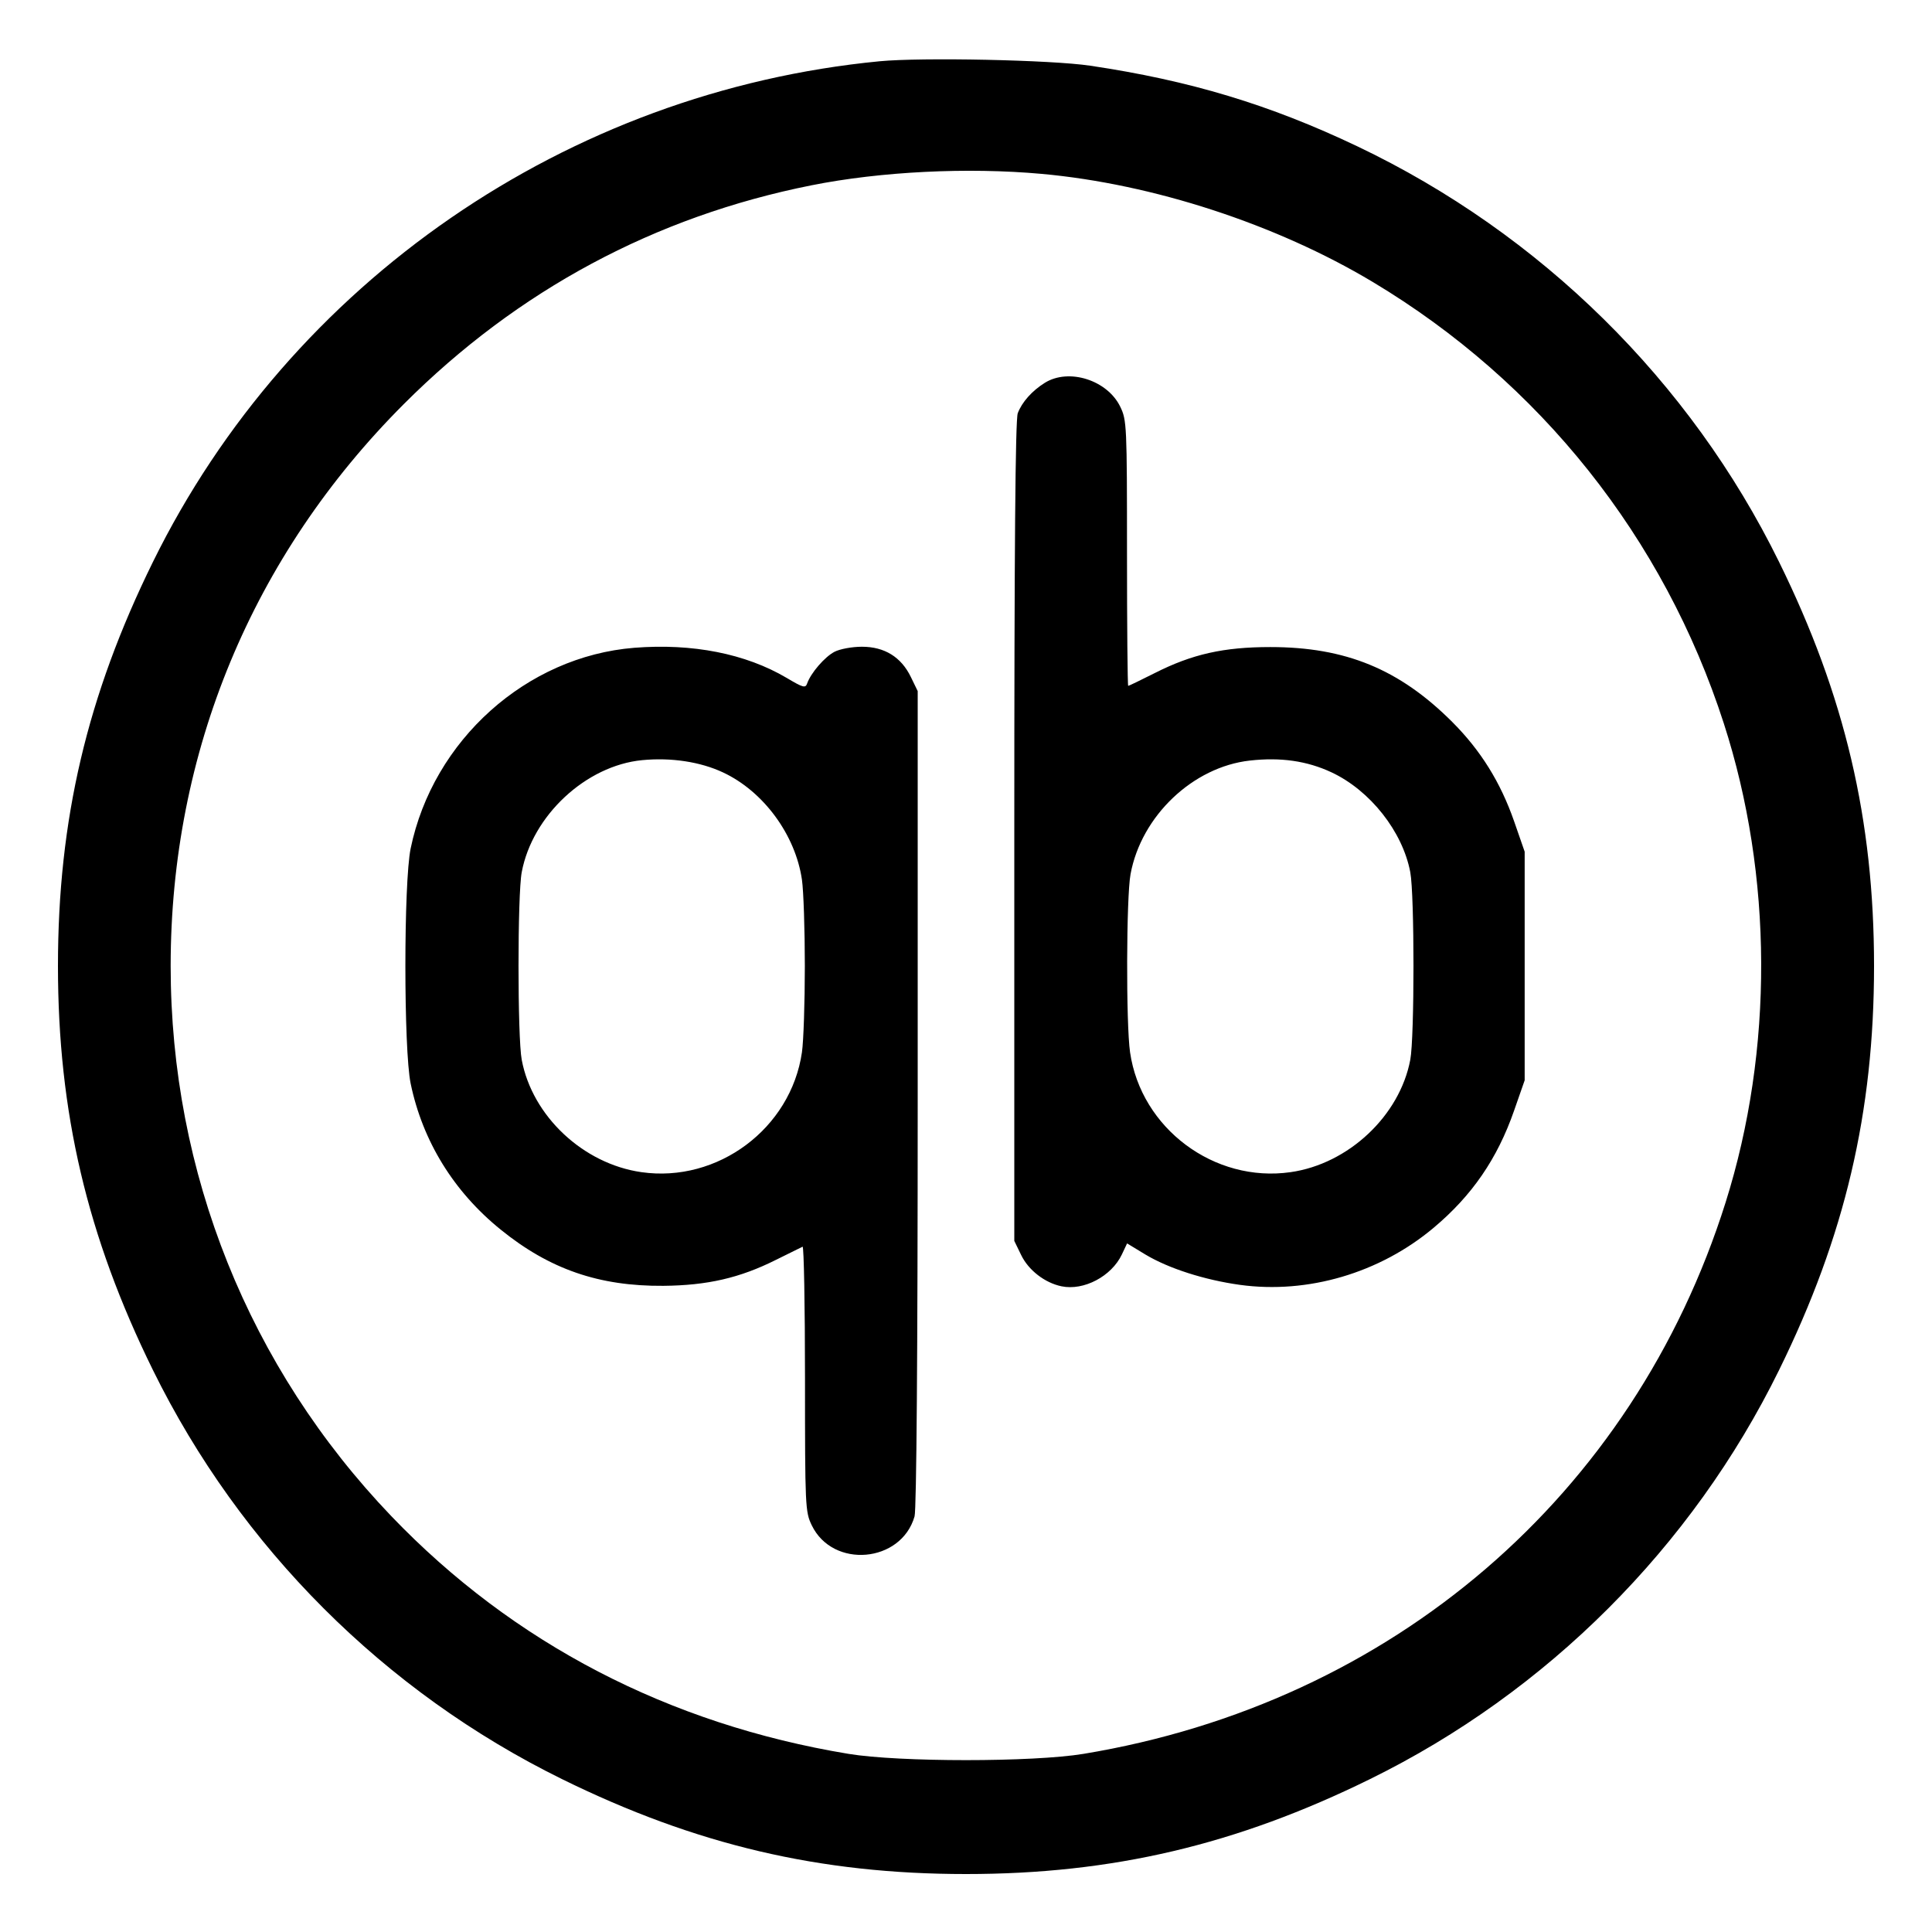
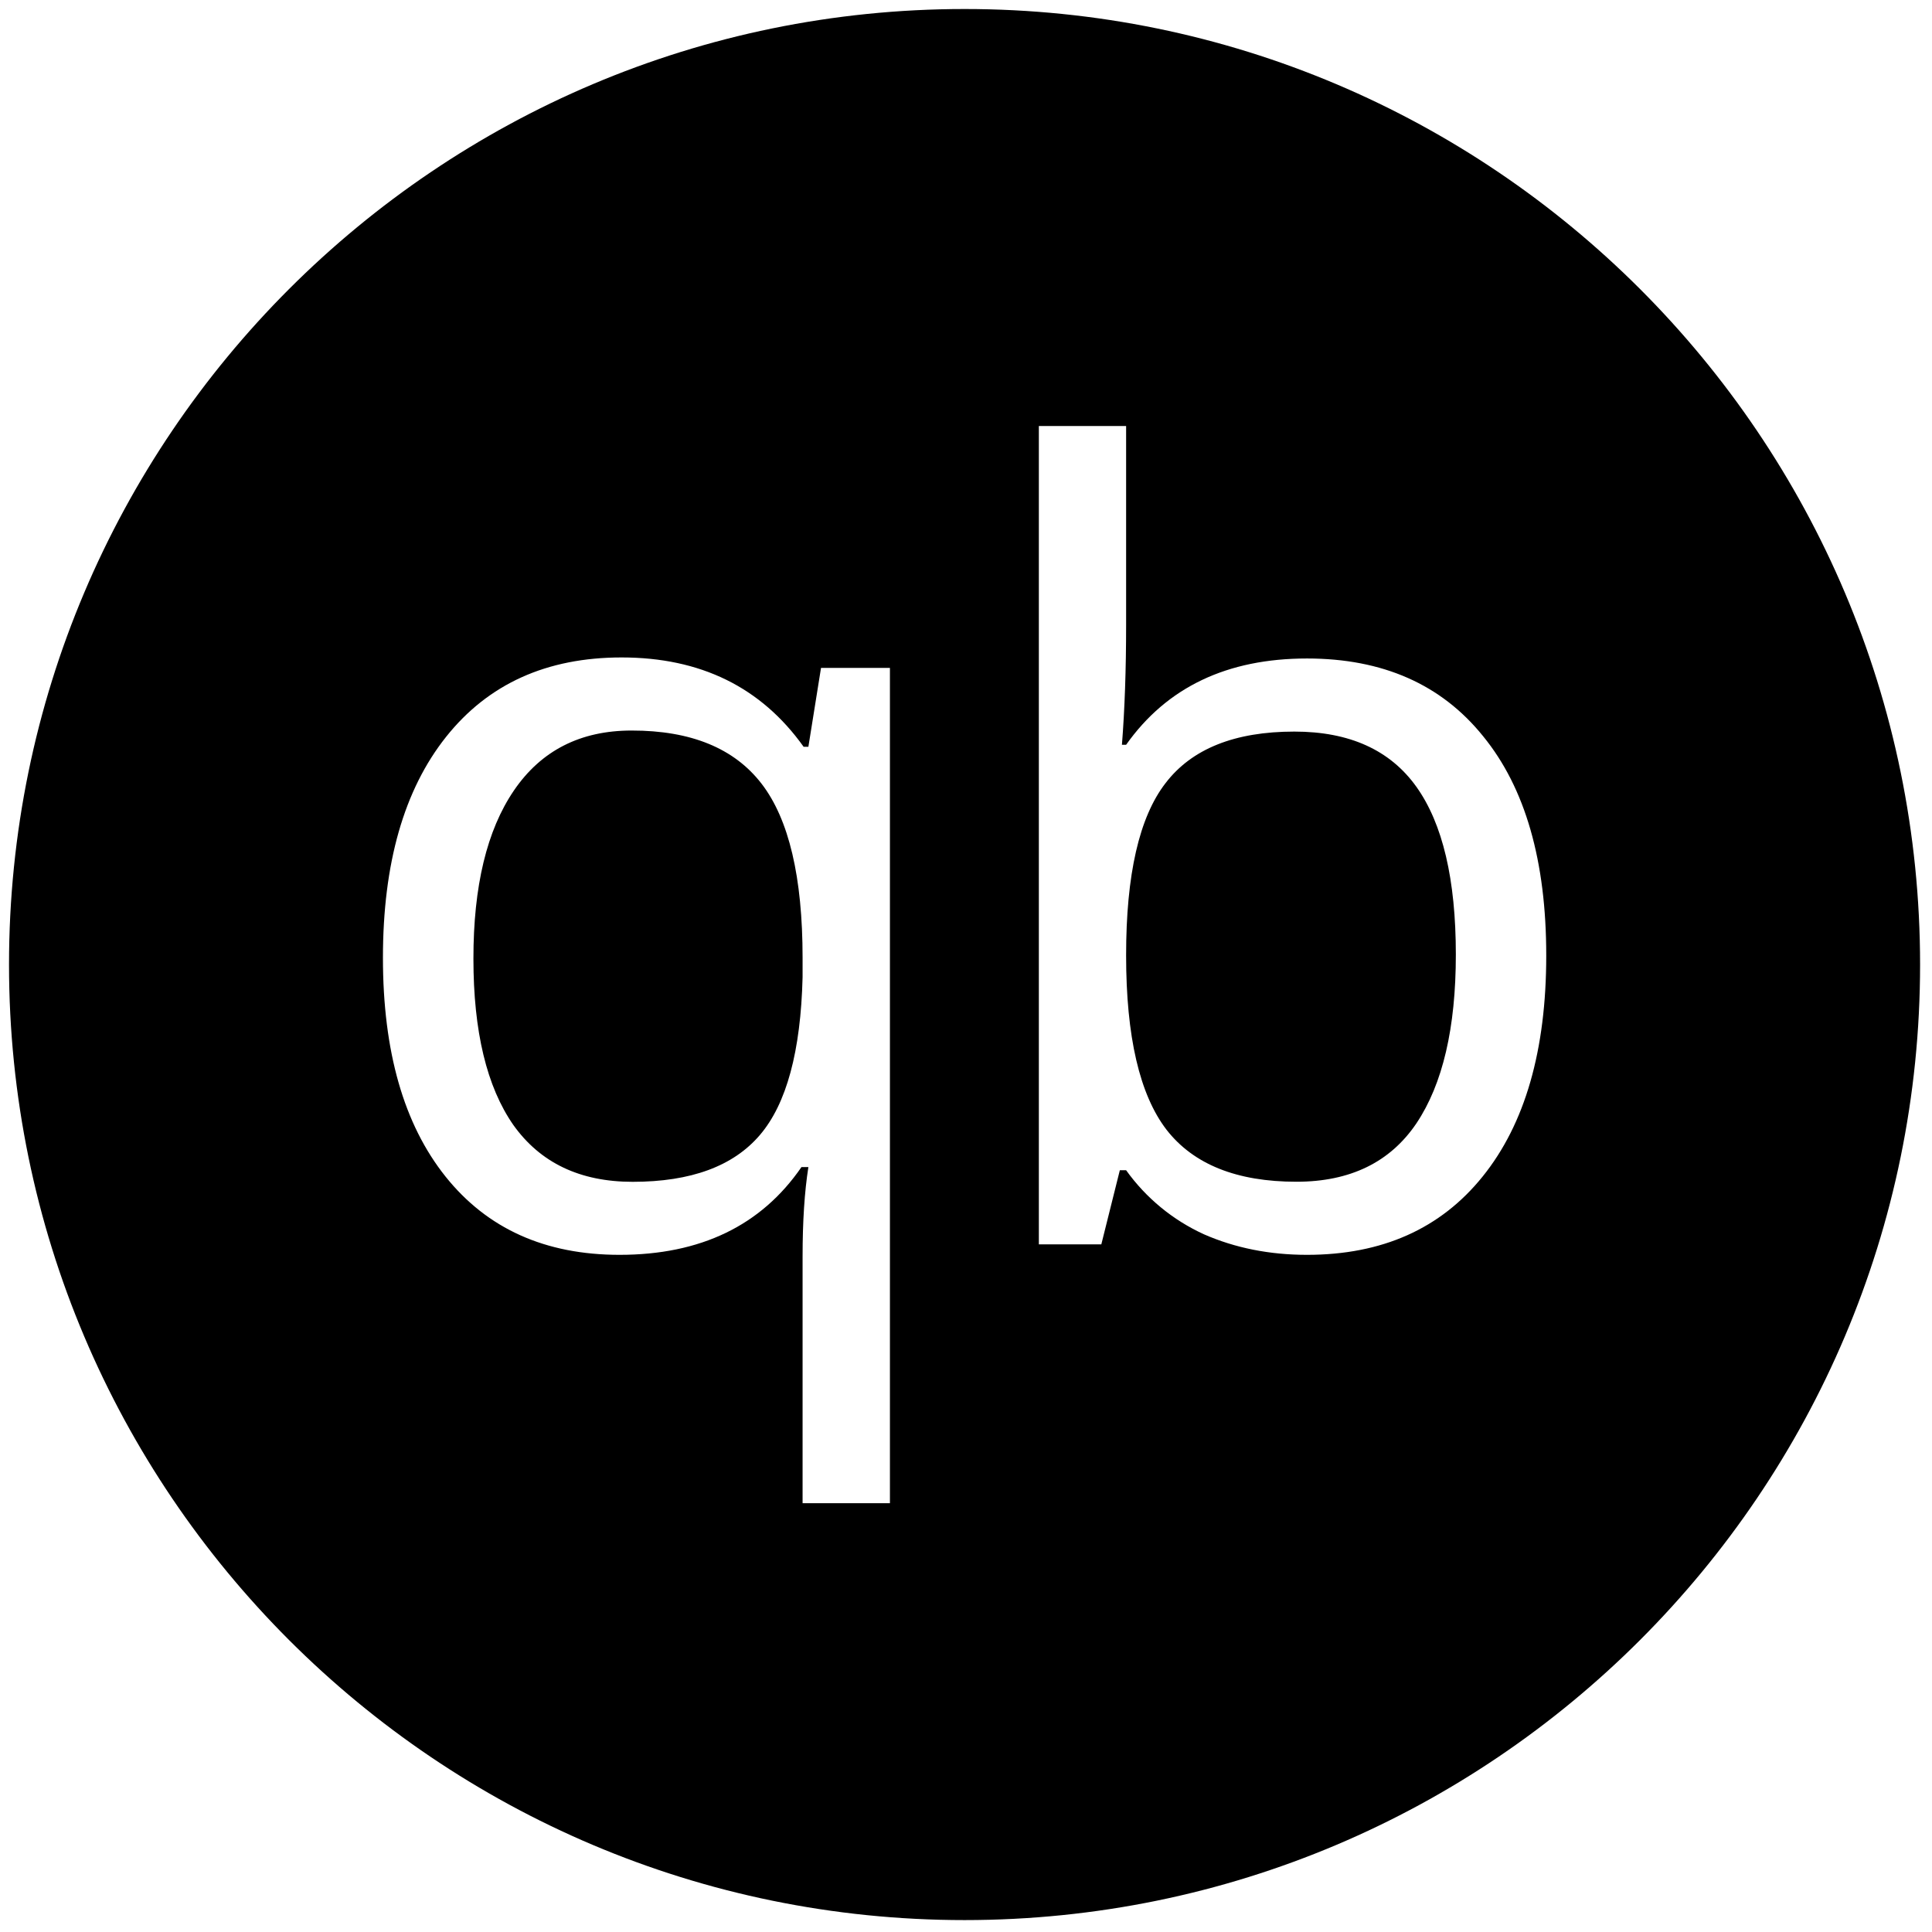
- <svg xmlns="http://www.w3.org/2000/svg" id="b" width="24" height="24">
-   <path d="M10.927 0.761 C 7.048 1.136,3.610 3.504,1.900 6.980 C 1.082 8.642,0.720 10.183,0.720 12.000 C 0.720 13.817,1.082 15.358,1.900 17.020 C 2.984 19.223,4.777 21.016,6.980 22.100 C 8.642 22.918,10.183 23.280,12.000 23.280 C 13.817 23.280,15.358 22.918,17.020 22.100 C 19.218 21.020,21.020 19.218,22.100 17.020 C 22.918 15.358,23.280 13.817,23.280 12.000 C 23.280 10.183,22.918 8.642,22.100 6.980 C 20.995 4.732,19.138 2.902,16.860 1.817 C 15.772 1.299,14.780 1.000,13.542 0.816 C 13.058 0.744,11.451 0.711,10.927 0.761 M12.940 2.160 C 14.321 2.285,15.852 2.784,17.050 3.501 C 19.131 4.747,20.670 6.682,21.414 8.987 C 22.025 10.878,22.033 13.043,21.436 14.937 C 20.289 18.579,17.290 21.154,13.460 21.787 C 12.832 21.891,11.168 21.891,10.540 21.787 C 8.307 21.418,6.375 20.414,4.862 18.835 C 3.092 16.987,2.120 14.566,2.120 12.000 C 2.120 9.345,3.134 6.902,5.018 5.018 C 6.432 3.604,8.137 2.689,10.080 2.302 C 10.942 2.130,12.020 2.077,12.940 2.160 M12.980 4.755 C 12.821 4.854,12.695 4.995,12.643 5.133 C 12.613 5.210,12.600 6.825,12.600 10.330 L 12.600 15.415 12.685 15.590 C 12.776 15.779,12.979 15.936,13.187 15.979 C 13.464 16.036,13.807 15.855,13.936 15.584 L 14.001 15.446 14.230 15.585 C 14.517 15.757,14.963 15.900,15.403 15.961 C 16.247 16.077,17.140 15.814,17.809 15.252 C 18.285 14.853,18.600 14.395,18.808 13.798 L 18.940 13.420 18.940 12.000 L 18.940 10.580 18.808 10.200 C 18.639 9.716,18.393 9.321,18.039 8.967 C 17.384 8.313,16.716 8.038,15.780 8.038 C 15.201 8.038,14.809 8.126,14.345 8.361 C 14.172 8.448,14.024 8.520,14.015 8.520 C 14.007 8.520,14.000 7.779,14.000 6.873 C 14.000 5.282,13.997 5.219,13.916 5.052 C 13.756 4.722,13.278 4.570,12.980 4.755 M7.880 8.047 C 6.540 8.154,5.379 9.195,5.101 10.541 C 5.014 10.963,5.014 13.037,5.101 13.459 C 5.249 14.174,5.636 14.803,6.220 15.275 C 6.827 15.767,7.442 15.979,8.240 15.973 C 8.786 15.968,9.189 15.876,9.640 15.650 C 9.805 15.568,9.954 15.494,9.970 15.487 C 9.986 15.479,10.000 16.216,10.000 17.124 C 10.000 18.718,10.003 18.781,10.084 18.948 C 10.346 19.490,11.195 19.416,11.361 18.837 C 11.385 18.751,11.400 16.827,11.400 13.643 L 11.400 8.585 11.315 8.410 C 11.195 8.162,10.988 8.034,10.707 8.034 C 10.585 8.034,10.433 8.062,10.366 8.097 C 10.245 8.160,10.074 8.358,10.027 8.489 C 10.006 8.551,9.977 8.543,9.772 8.421 C 9.262 8.120,8.603 7.990,7.880 8.047 M8.981 9.595 C 9.484 9.830,9.881 10.370,9.962 10.928 C 9.982 11.066,9.998 11.549,9.998 12.000 C 9.998 12.451,9.982 12.934,9.962 13.072 C 9.825 14.018,8.916 14.697,7.968 14.561 C 7.244 14.458,6.612 13.864,6.481 13.165 C 6.428 12.885,6.428 11.115,6.481 10.835 C 6.613 10.130,7.279 9.511,7.976 9.443 C 8.336 9.408,8.699 9.463,8.981 9.595 M16.540 9.594 C 17.021 9.819,17.424 10.330,17.519 10.835 C 17.572 11.115,17.572 12.885,17.519 13.165 C 17.388 13.860,16.751 14.459,16.032 14.561 C 15.084 14.697,14.175 14.018,14.038 13.072 C 13.987 12.719,13.991 11.144,14.044 10.859 C 14.177 10.137,14.818 9.527,15.526 9.448 C 15.909 9.405,16.236 9.452,16.540 9.594 " stroke="none" fill-rule="evenodd" fill="black" />
+ <svg xmlns="http://www.w3.org/2000/svg" width="24" height="24" viewBox="0 0 24 24">
+   <path d="M11.982.112c-6.55 0-11.87 5.32-11.87 11.87s5.32 11.87 11.87 11.87 11.87-5.32 11.87-11.87S18.533.112 11.983.112m.922 5.18h1.084v2.47q0 .83-.052 1.49h.052q.758-1.072 2.247-1.072 1.411 0 2.189.967.783.96.783 2.723 0 1.765-.79 2.745-.783.973-2.182.973-.698 0-1.28-.255a2.43 2.43 0 0 1-.967-.796h-.078l-.23.921h-.776ZM7.722 8.167q1.47 0 2.261 1.11h.059l.157-.98h.856v10.376H9.97v-3.065q0-.653.072-1.11h-.086q-.75 1.09-2.26 1.09-1.385 0-2.162-.973t-.777-2.717q0-1.758.784-2.744.785-.987 2.181-.987m.124.908q-.954 0-1.462.745-.504.739-.503 2.09 0 1.353.496 2.065.503.706 1.482.706 1.085 0 1.581-.582.496-.58.53-1.96v-.241q0-1.502-.51-2.163t-1.614-.66m8.233.013q-1.11 0-1.6.64-.491.634-.49 2.142 0 1.51.502 2.164.503.646 1.614.646 1 0 1.49-.725.49-.731.49-2.097 0-1.398-.49-2.084t-1.516-.686" style="stroke-width:.516" />
</svg>
